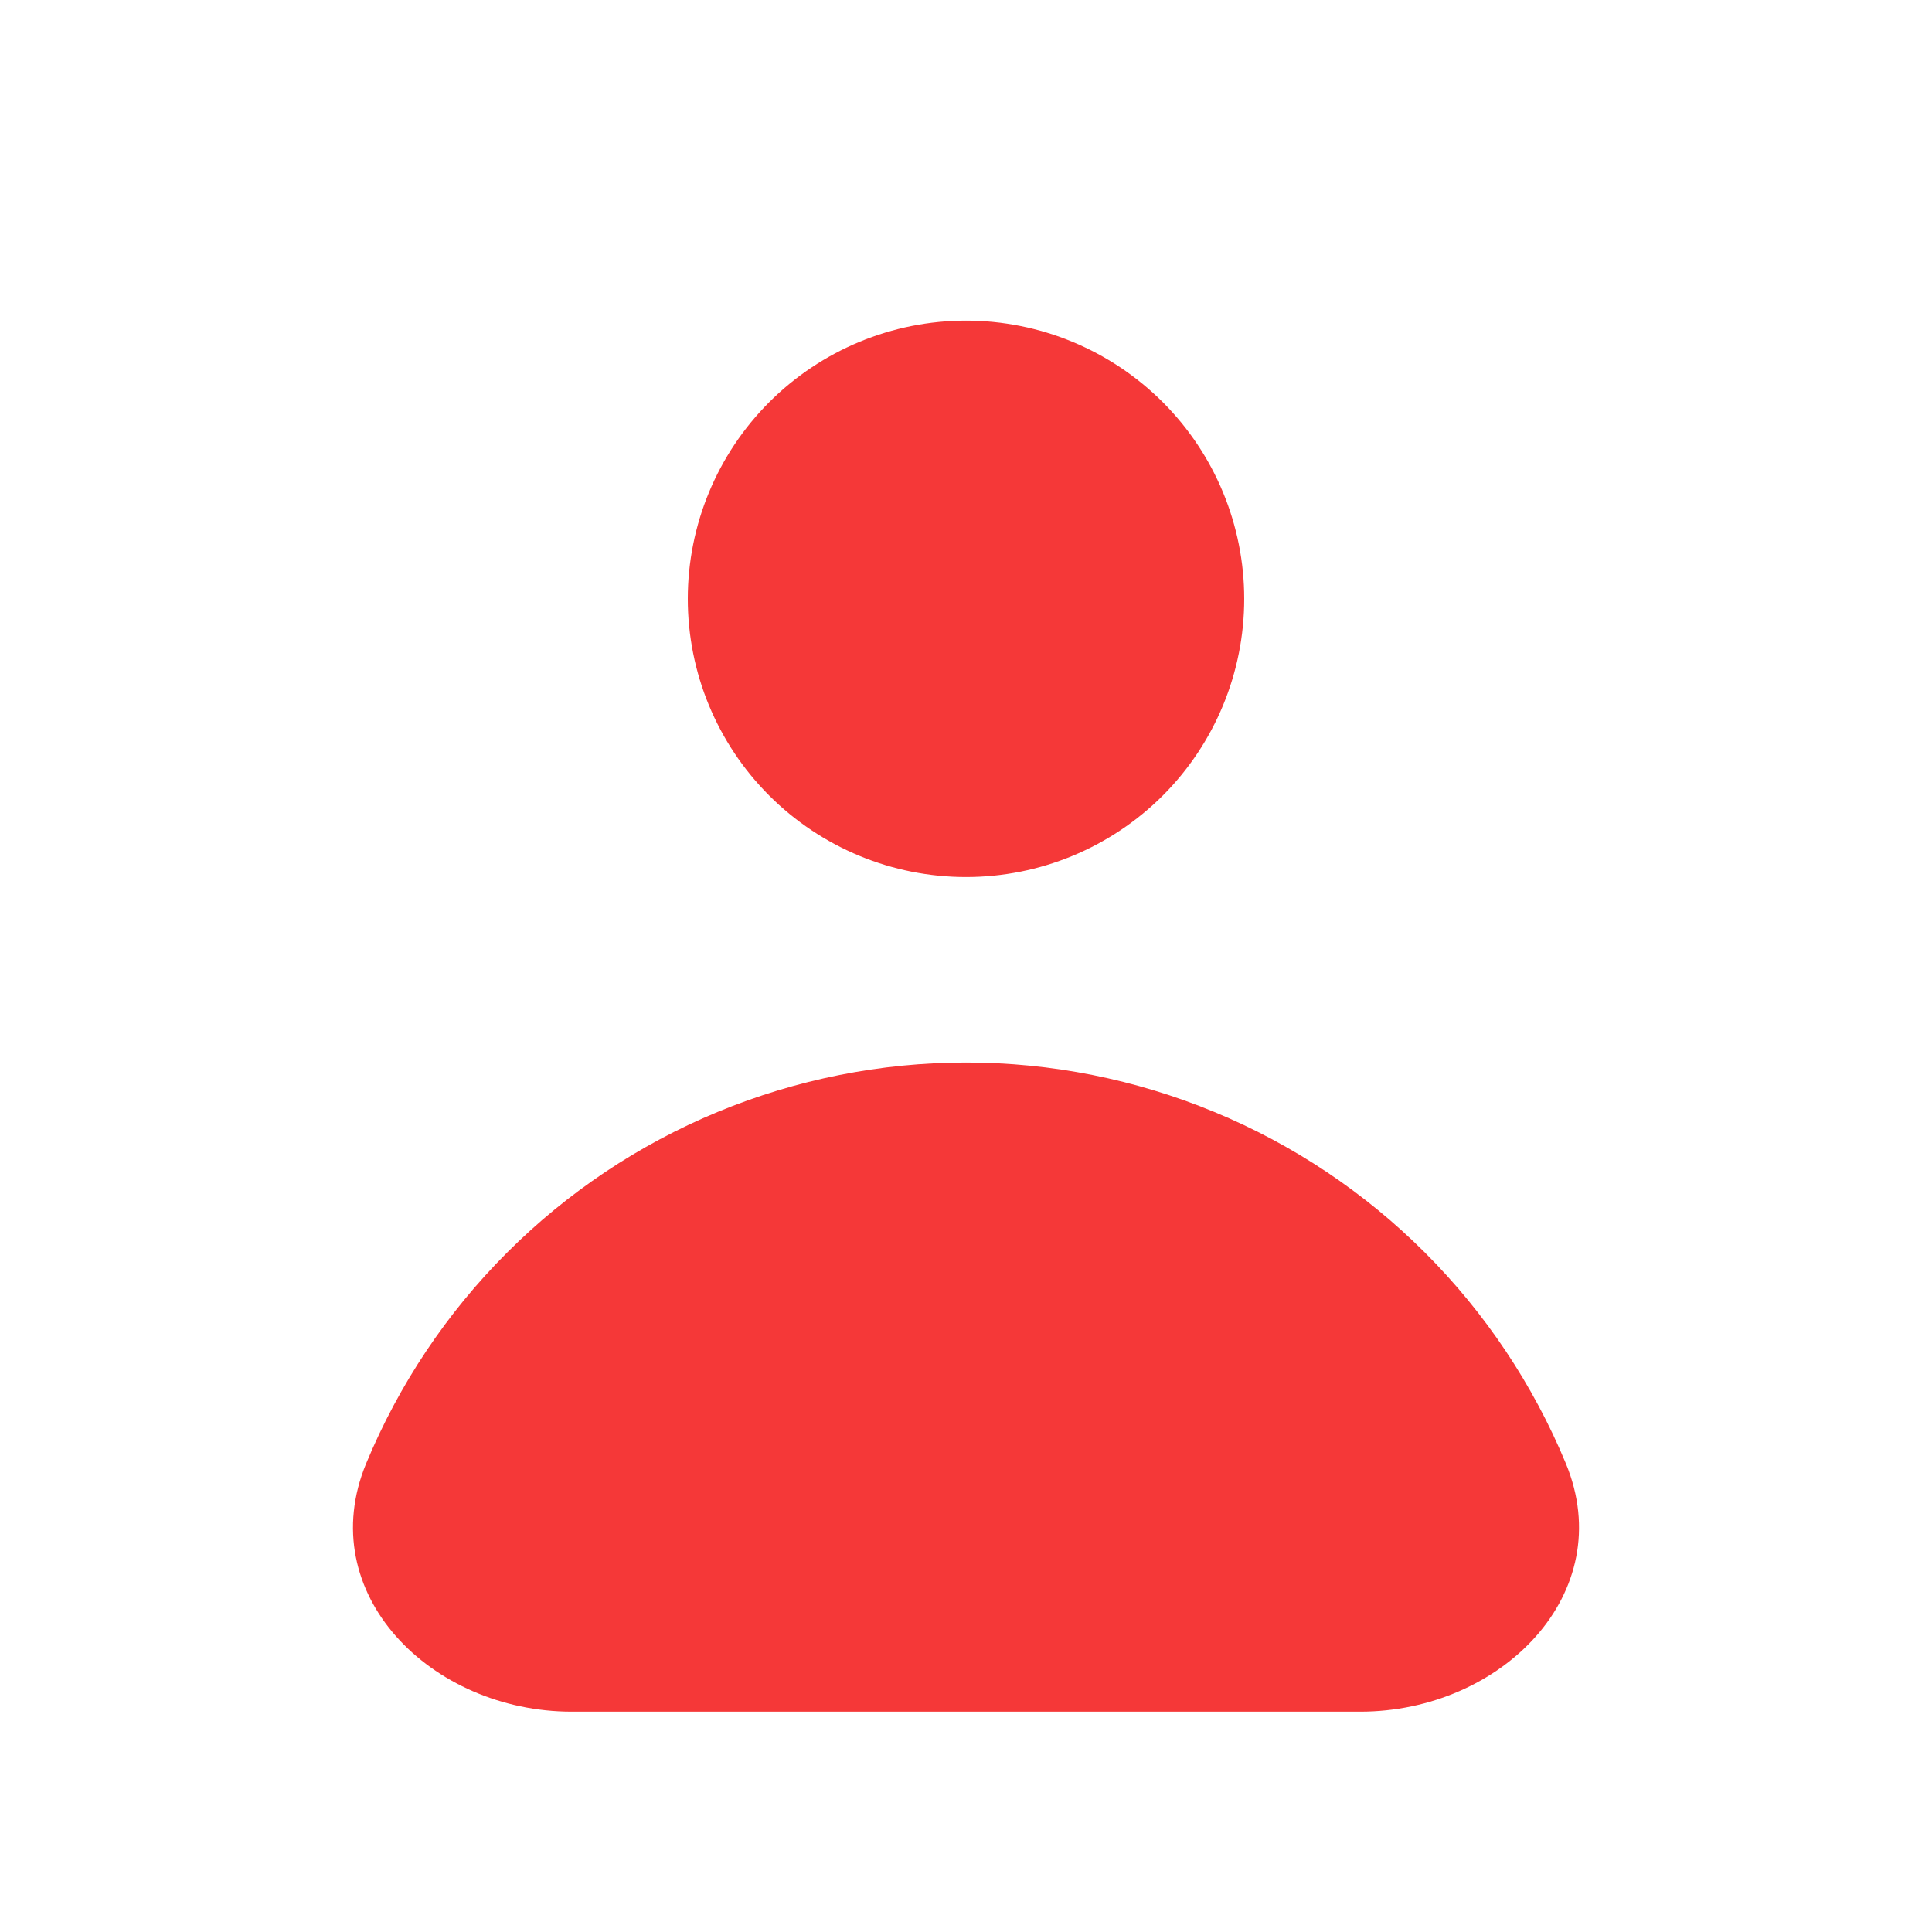
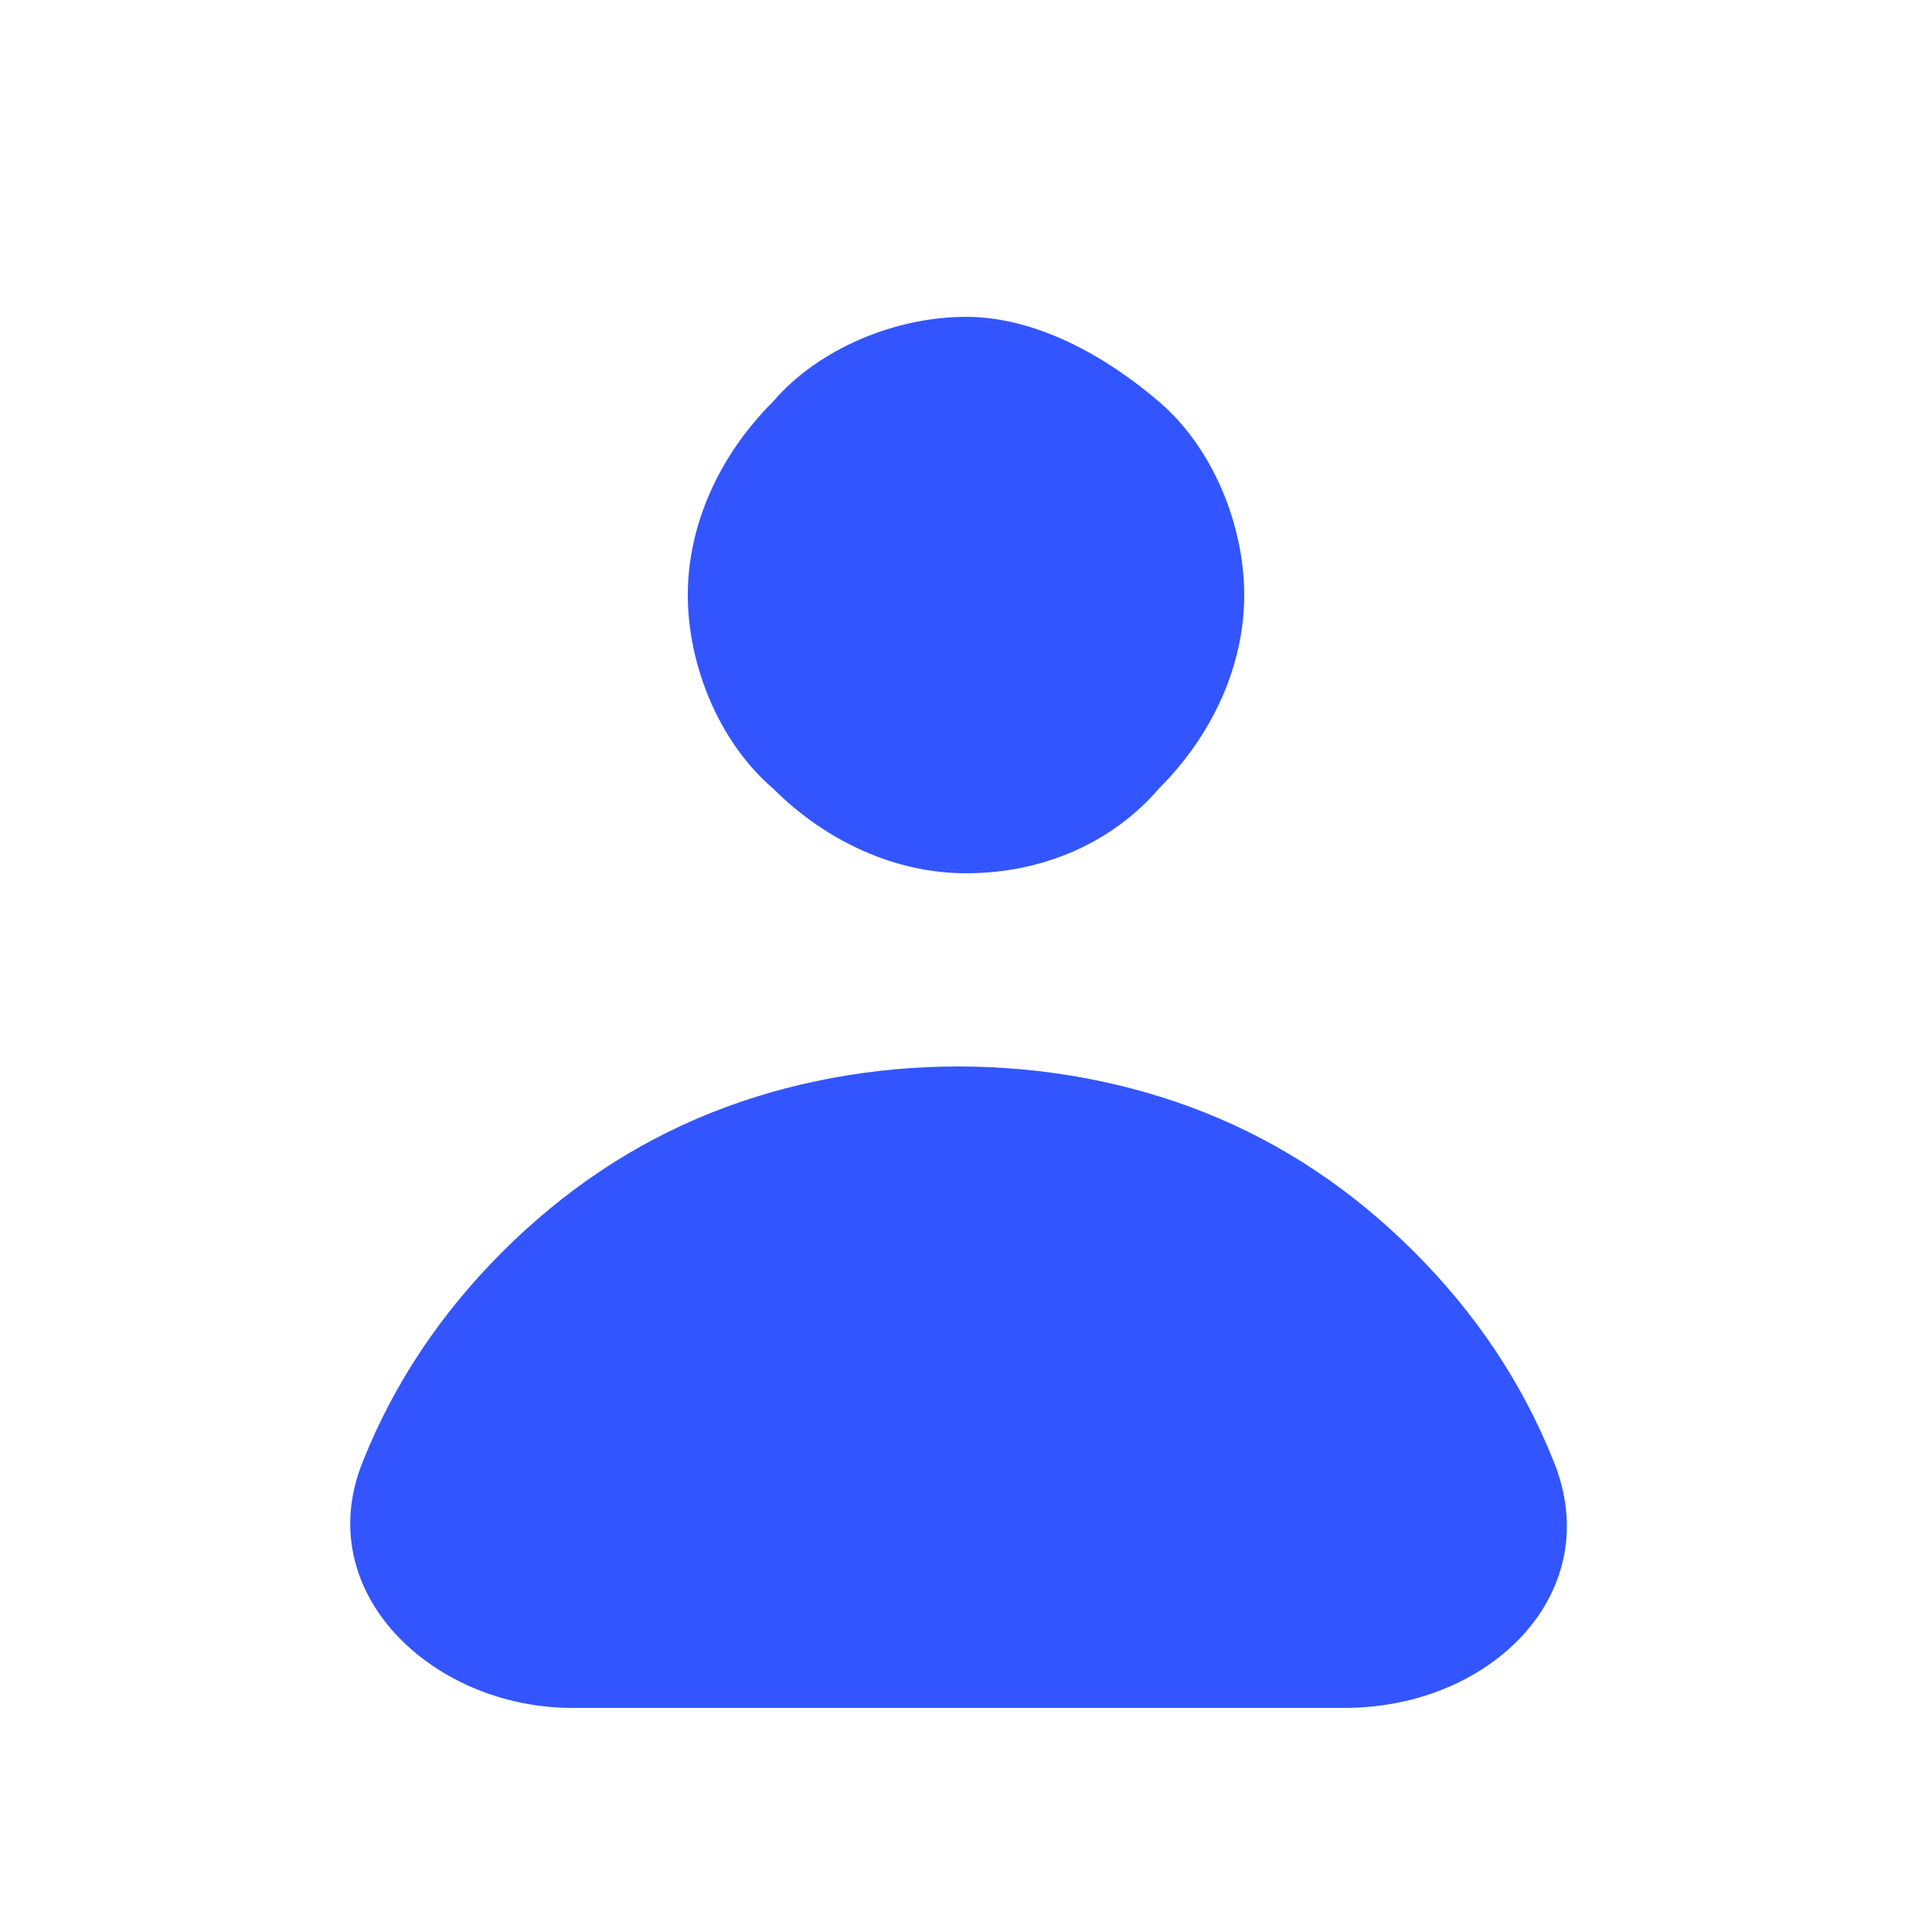
- <svg xmlns="http://www.w3.org/2000/svg" width="25" height="25" viewBox="0 0 25 25" fill="none">
-   <path fill-rule="evenodd" clip-rule="evenodd" d="M12.5 11.349C13.455 11.349 14.37 10.97 15.046 10.295C15.721 9.62 16.1 8.704 16.1 7.749C16.1 6.795 15.721 5.879 15.046 5.204C14.37 4.529 13.455 4.149 12.5 4.149C11.545 4.149 10.63 4.529 9.954 5.204C9.279 5.879 8.9 6.795 8.9 7.749C8.9 8.704 9.279 9.62 9.954 10.295C10.63 10.97 11.545 11.349 12.5 11.349ZM7.399 22.149C5.577 22.149 4.042 20.618 4.739 18.935C5.162 17.916 5.78 16.99 6.56 16.21C7.34 15.43 8.266 14.811 9.285 14.389C10.305 13.967 11.397 13.749 12.5 13.749C13.603 13.749 14.695 13.967 15.714 14.389C16.734 14.811 17.66 15.43 18.44 16.21C19.22 16.99 19.838 17.916 20.261 18.935C20.958 20.618 19.423 22.149 17.601 22.149H7.399Z" fill="#F53838" />
+ <svg xmlns="http://www.w3.org/2000/svg" version="1.1" viewBox="0 0 25 25">
+   <defs>
+     <style>
+       .cls-1 {
+         fill: #35f;
+         fill-rule: evenodd;
+       }
+     </style>
+   </defs>
+   <g>
+     <g id="Layer_1">
+       <path class="cls-1" d="M12.5,11.3c1,0,1.9-.4,2.5-1.1.7-.7,1.1-1.6,1.1-2.5s-.4-1.9-1.1-2.5-1.6-1.1-2.5-1.1-1.9.4-2.5,1.1c-.7.7-1.1,1.6-1.1,2.5s.4,1.9,1.1,2.5c.7.7,1.6,1.1,2.5,1.1ZM7.4,22.1c-1.8,0-3.4-1.5-2.7-3.2.4-1,1-1.9,1.8-2.7.8-.8,1.7-1.4,2.7-1.8,1-.4,2.1-.6,3.2-.6s2.2.2,3.2.6c1,.4,1.9,1,2.7,1.8.8.8,1.4,1.7,1.8,2.7.7,1.7-.8,3.2-2.7,3.2H7.4Z" />
+     </g>
+   </g>
</svg>
